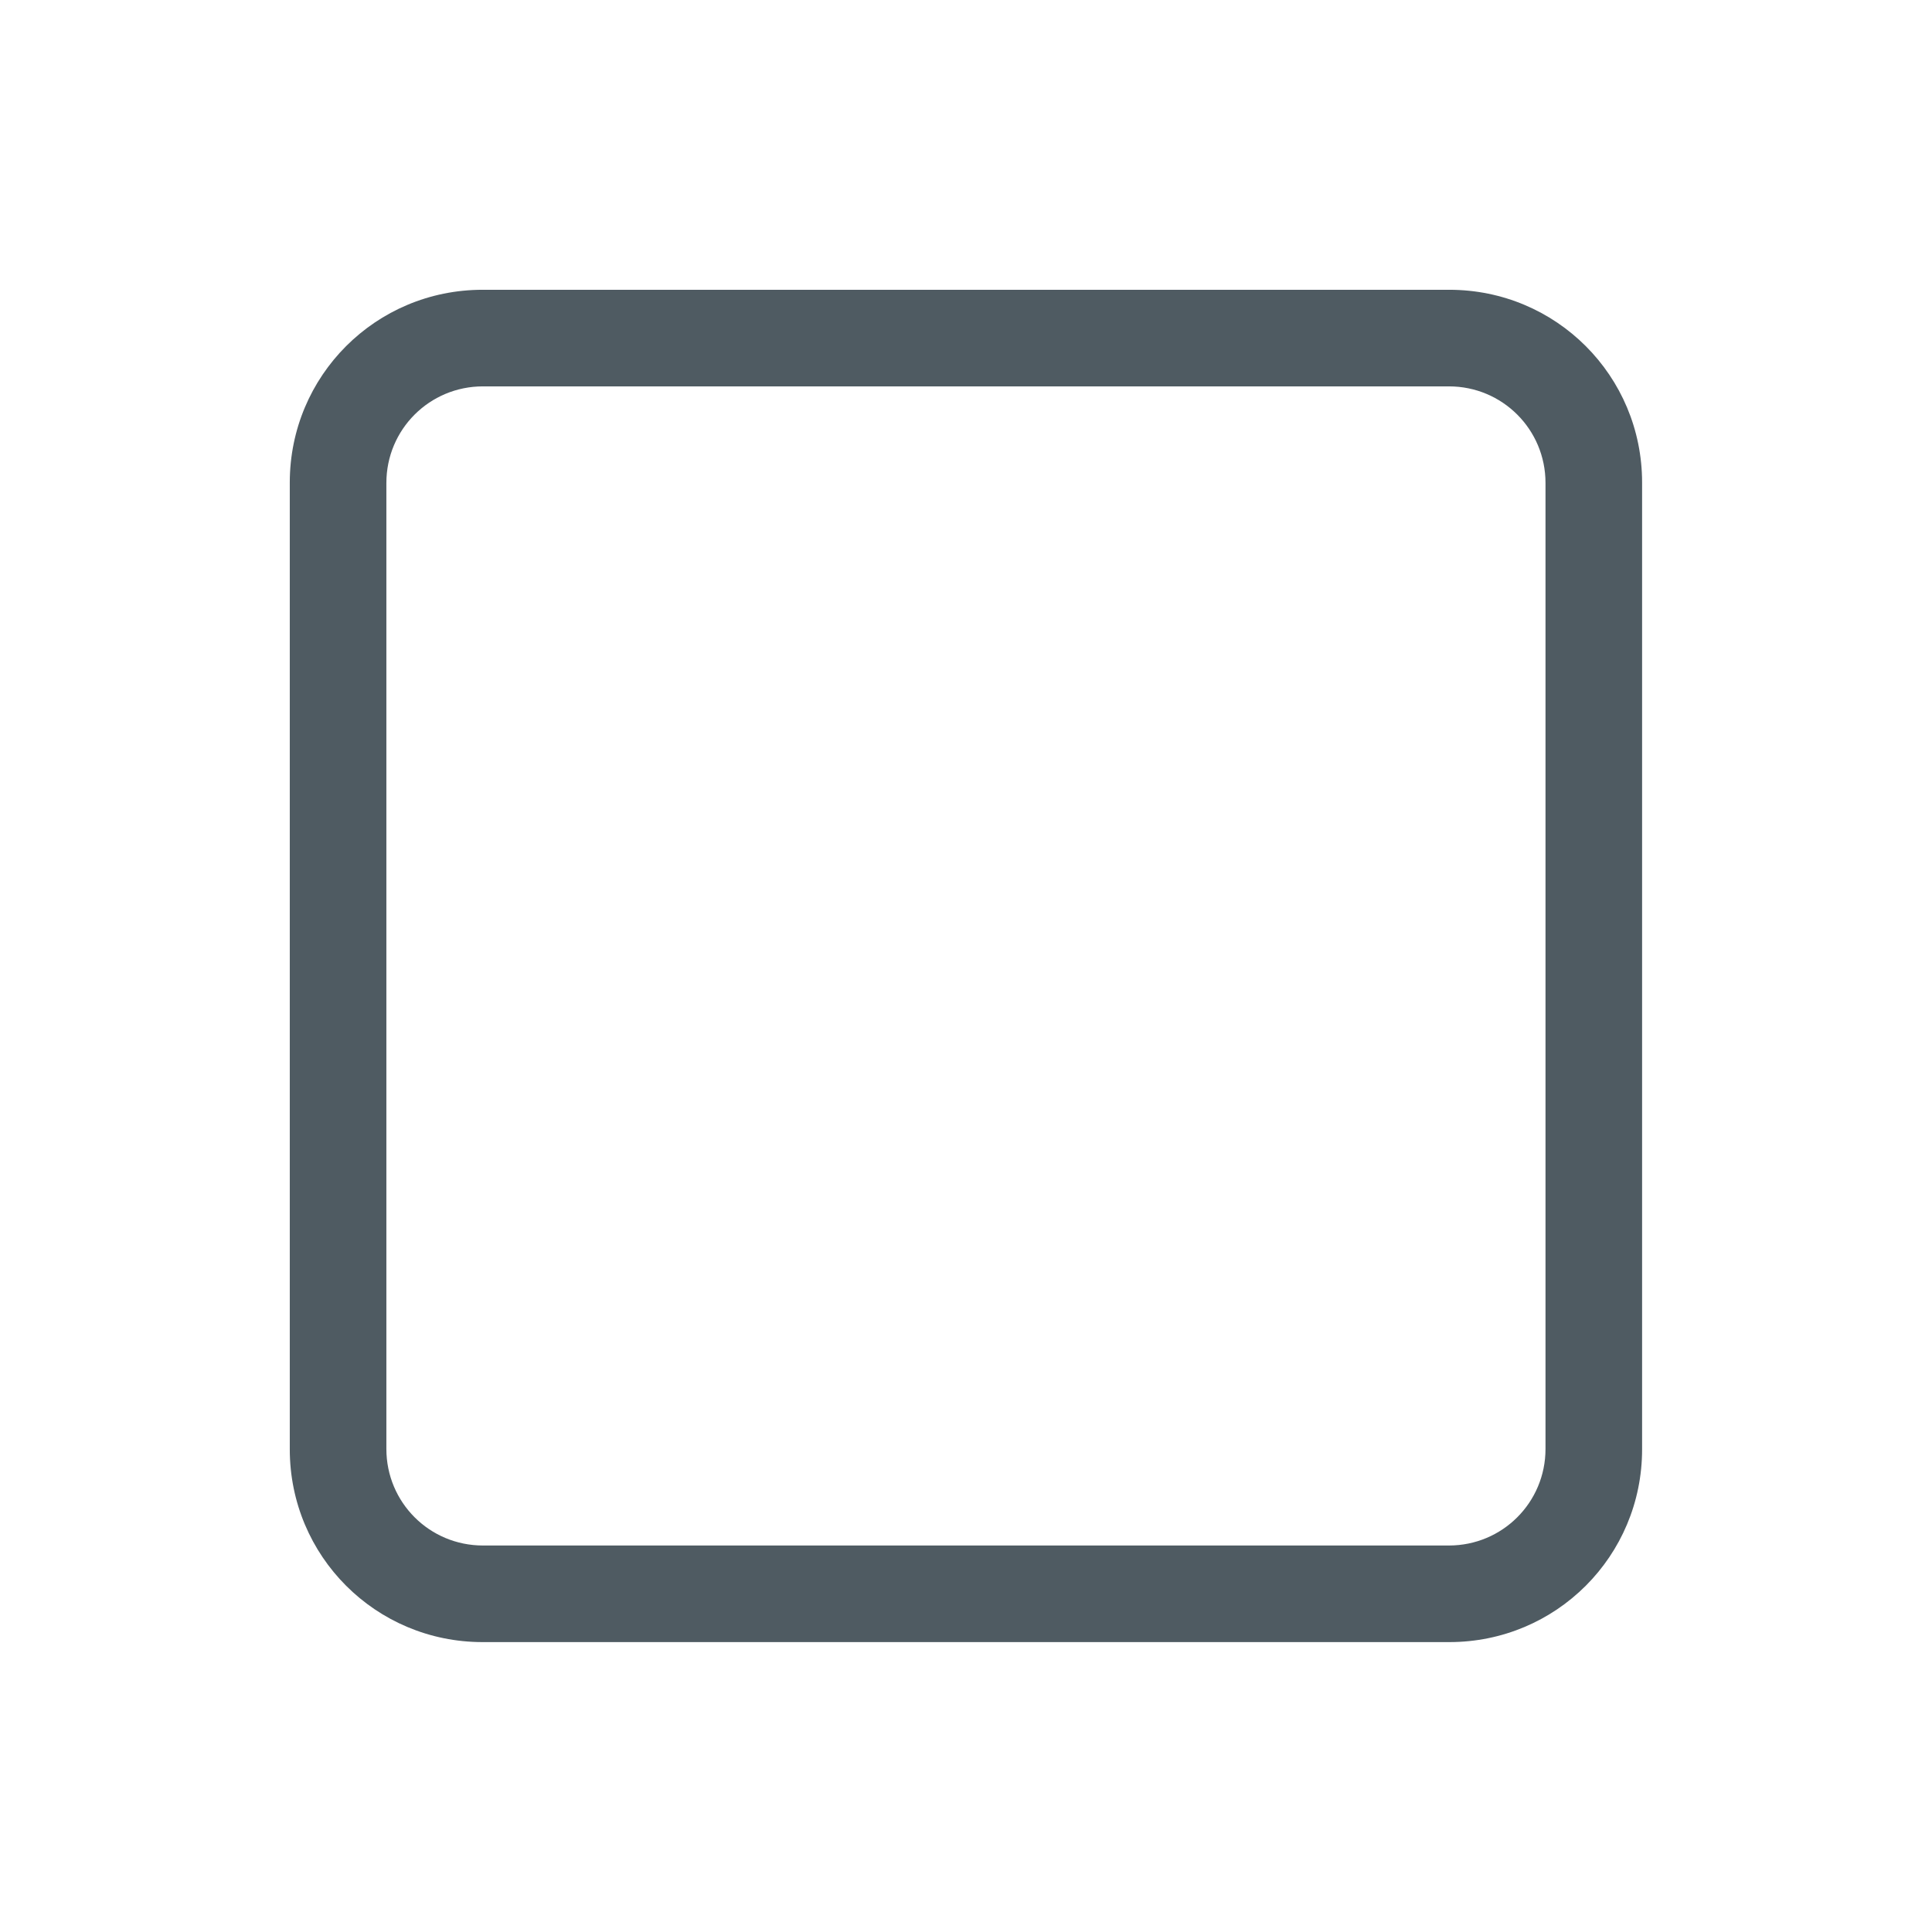
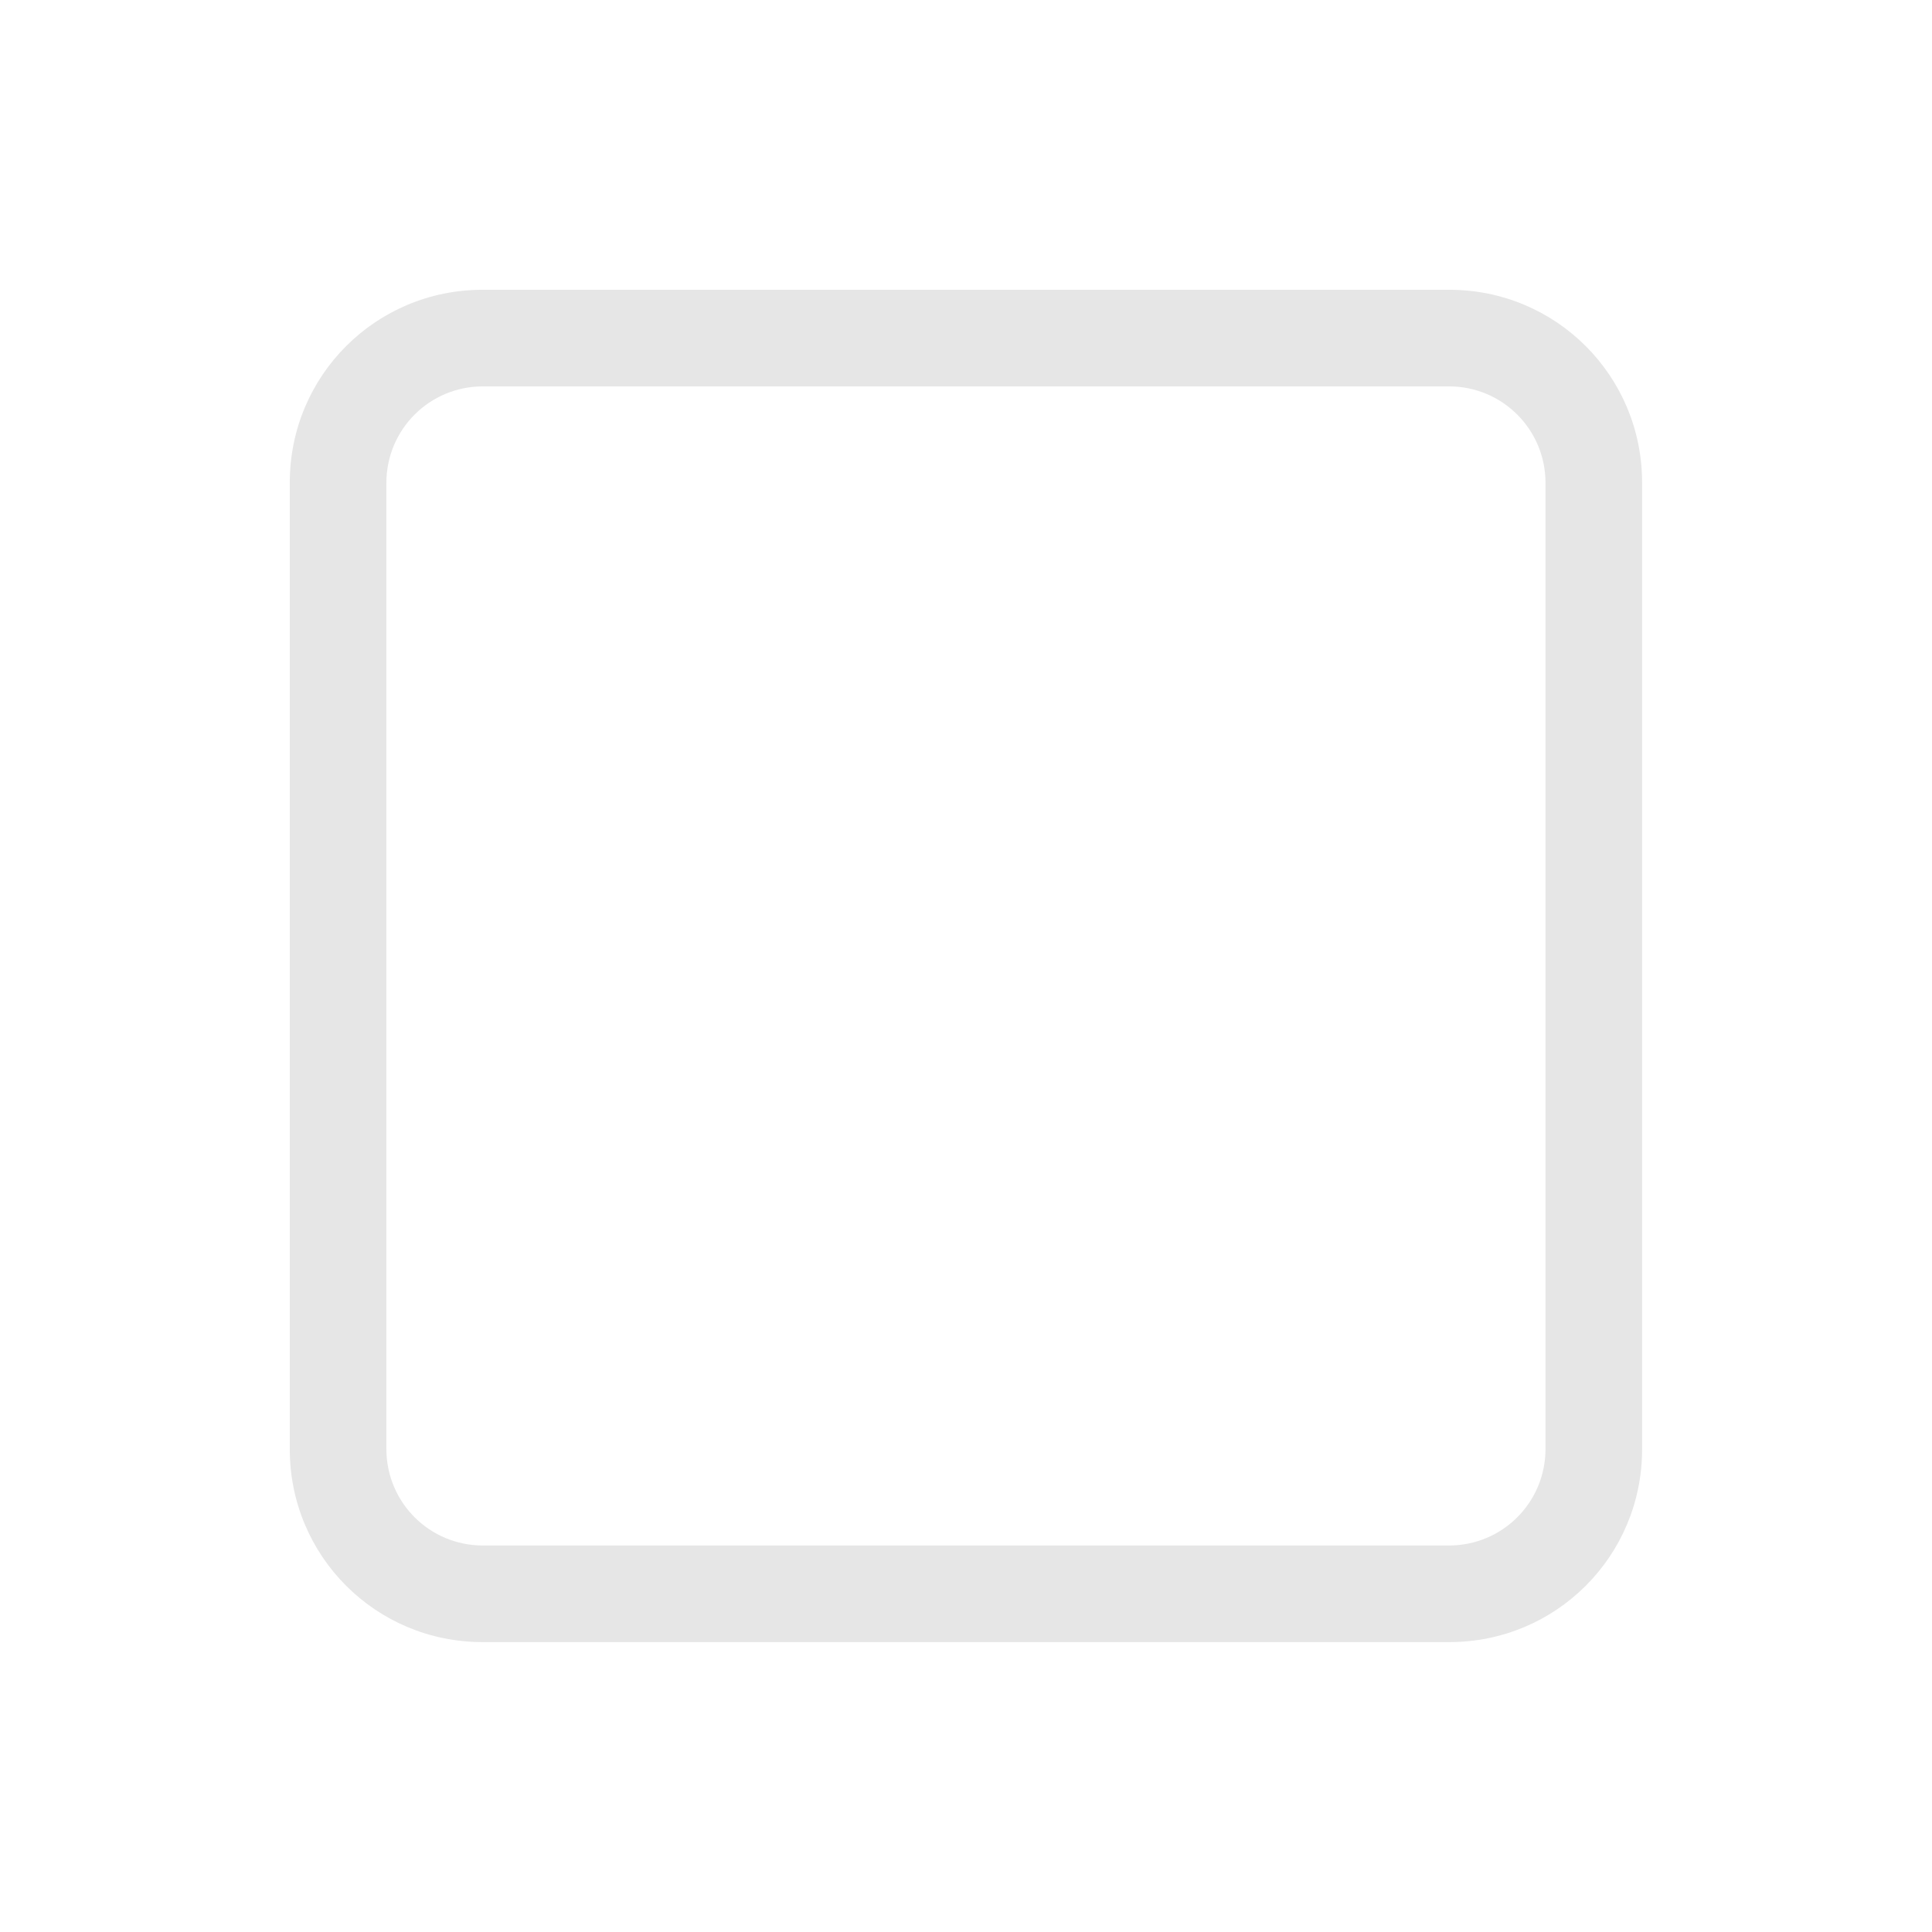
<svg xmlns="http://www.w3.org/2000/svg" width="20" height="20" viewBox="0 0 5.292 5.292" version="1.1" id="svg8">
  <defs id="defs2" />
  <g id="layer1" transform="translate(0,-291.7083)">
    <g id="g847" transform="matrix(0.05207439,0,0,0.05207453,-0.9012516,282.412)">
      <g id="g851">
        <g id="g1059" transform="matrix(1.998622,0,0,1.998619,17.32448,-313.5231)">
          <path style="opacity:1;fill:none;fill-opacity:0.494;stroke:#ffffff00;stroke-width:0.07;stroke-linecap:round;stroke-linejoin:round;stroke-miterlimit:4;stroke-dasharray:none;stroke-dashoffset:0;stroke-opacity:1;paint-order:stroke fill markers" d="M 25.4,271.6 -8.0000008e-7,246.2 H 50.8 Z" id="path883" />
          <path id="path880" d="m 25.4,271.6 25.4,25.4 H 0 Z" style="opacity:1;fill:none;fill-opacity:0.494;stroke:#ffffff00;stroke-width:0.07;stroke-linecap:round;stroke-linejoin:round;stroke-miterlimit:4;stroke-dasharray:none;stroke-dashoffset:0;stroke-opacity:1;paint-order:stroke fill markers" />
          <rect ry="5.053" y="253.849" x="7.649" height="35.529" width="35.529" id="rect870" style="opacity:1;fill:none;fill-opacity:0.494;stroke:#ffffff00;stroke-width:0.062;stroke-linecap:round;stroke-linejoin:round;stroke-miterlimit:4;stroke-dasharray:none;stroke-dashoffset:0;stroke-opacity:1;paint-order:stroke fill markers" />
          <circle r="25.397" cy="271.6" cx="25.4" id="path872" style="opacity:1;fill:none;fill-opacity:0.494;stroke:#ffffff00;stroke-width:0.076;stroke-linecap:round;stroke-linejoin:round;stroke-miterlimit:4;stroke-dasharray:none;stroke-dashoffset:0;stroke-opacity:1;paint-order:stroke fill markers" />
          <circle transform="rotate(-45)" cx="-174.09" cy="210.011" r="12.656" id="path876" style="opacity:1;fill:none;fill-opacity:0.494;stroke:#ffffff00;stroke-width:0.074;stroke-linecap:round;stroke-linejoin:round;stroke-miterlimit:4;stroke-dasharray:none;stroke-dashoffset:0;stroke-opacity:1;paint-order:stroke fill markers" />
          <path id="path904" d="m 25.4,271.6 -25.4,25.4 v -50.8 z" style="opacity:1;fill:none;fill-opacity:0.494;stroke:#ffffff00;stroke-width:0.07;stroke-linecap:round;stroke-linejoin:round;stroke-miterlimit:4;stroke-dasharray:none;stroke-dashoffset:0;stroke-opacity:1;paint-order:stroke fill markers" />
          <path style="opacity:1;fill:none;fill-opacity:0.494;stroke:#ffffff00;stroke-width:0.07;stroke-linecap:round;stroke-linejoin:round;stroke-miterlimit:4;stroke-dasharray:none;stroke-dashoffset:0;stroke-opacity:1;paint-order:stroke fill markers" d="m 25.4,271.6 25.4,-25.4 v 50.8 z" id="path906" />
          <rect ry="5.051" y="256.393" x="2.566" height="30.44" width="45.694" id="rect837" style="opacity:1;fill:none;fill-opacity:0.494;stroke:#ffffff00;stroke-width:0.066;stroke-linecap:round;stroke-linejoin:round;stroke-miterlimit:4;stroke-dasharray:none;stroke-dashoffset:0;stroke-opacity:1;paint-order:stroke fill markers" />
          <rect style="opacity:1;fill:none;fill-opacity:0.494;stroke:#ffffff00;stroke-width:0.066;stroke-linecap:round;stroke-linejoin:round;stroke-miterlimit:4;stroke-dasharray:none;stroke-dashoffset:0;stroke-opacity:1;paint-order:stroke fill markers" id="rect831" width="45.694" height="30.441" x="248.766" y="-40.633" ry="5.051" transform="rotate(90)" />
        </g>
      </g>
    </g>
    <path style="opacity:1;fill:#ffc107;fill-opacity:1;stroke:none;stroke-width:0.386;stroke-miterlimit:4;stroke-dasharray:none;stroke-opacity:1" d="m 50.206,401.677 c 110.217,0.713 55.109,0.356 0,0 z" id="rect997" />
-     <rect style="opacity:1;fill:#ffffff00;fill-opacity:0;stroke:#4f5b62;stroke-width:0;stroke-linecap:square;stroke-linejoin:miter;stroke-miterlimit:4;stroke-dasharray:none;stroke-dashoffset:0;stroke-opacity:1;paint-order:stroke fill markers" id="rect5674" width="0.794" height="0.794" x="-1.323" y="294.619" ry="0.397" />
-     <path style="opacity:1;fill:#4f5b62;fill-opacity:1;stroke:#4f5b62;stroke-width:0;stroke-linecap:square;stroke-linejoin:miter;stroke-miterlimit:4;stroke-dasharray:none;stroke-dashoffset:0;stroke-opacity:1;paint-order:stroke fill markers" d="M 4.996,3 C 3.89,3 3,3.89 3,4.996 V 15.004 C 3,16.11 3.89,17 4.996,17 H 15.004 C 16.11,17 17,16.11 17,15.004 V 4.996 C 17,3.89 16.11,3 15.004,3 Z M 5,4 h 10 c 0.554,0 1,0.446 1,1 v 10 c 0,0.554 -0.446,1 -1,1 H 5 C 4.446,16 4,15.554 4,15 V 5 C 4,4.446 4.446,4 5,4 Z" transform="matrix(0.2645833,0,0,0.2645833,0,291.7083)" id="rect1954" />
+     <rect style="opacity:1;fill:#ffffff00;fill-opacity:0;stroke:#e6e6e6;stroke-width:0;stroke-linecap:square;stroke-linejoin:miter;stroke-miterlimit:4;stroke-dasharray:none;stroke-dashoffset:0;stroke-opacity:1;paint-order:stroke fill markers" id="rect5674" width="0.794" height="0.794" x="-1.323" y="294.619" ry="0.397" />
+     <path style="opacity:1;fill:#e6e6e6;fill-opacity:1;stroke:#e6e6e6;stroke-width:0;stroke-linecap:square;stroke-linejoin:miter;stroke-miterlimit:4;stroke-dasharray:none;stroke-dashoffset:0;stroke-opacity:1;paint-order:stroke fill markers" d="M 4.996,3 C 3.89,3 3,3.89 3,4.996 V 15.004 C 3,16.11 3.89,17 4.996,17 H 15.004 C 16.11,17 17,16.11 17,15.004 V 4.996 C 17,3.89 16.11,3 15.004,3 Z M 5,4 h 10 c 0.554,0 1,0.446 1,1 v 10 c 0,0.554 -0.446,1 -1,1 H 5 C 4.446,16 4,15.554 4,15 V 5 C 4,4.446 4.446,4 5,4 Z" transform="matrix(0.2645833,0,0,0.2645833,0,291.7083)" id="rect1954" />
  </g>
</svg>
